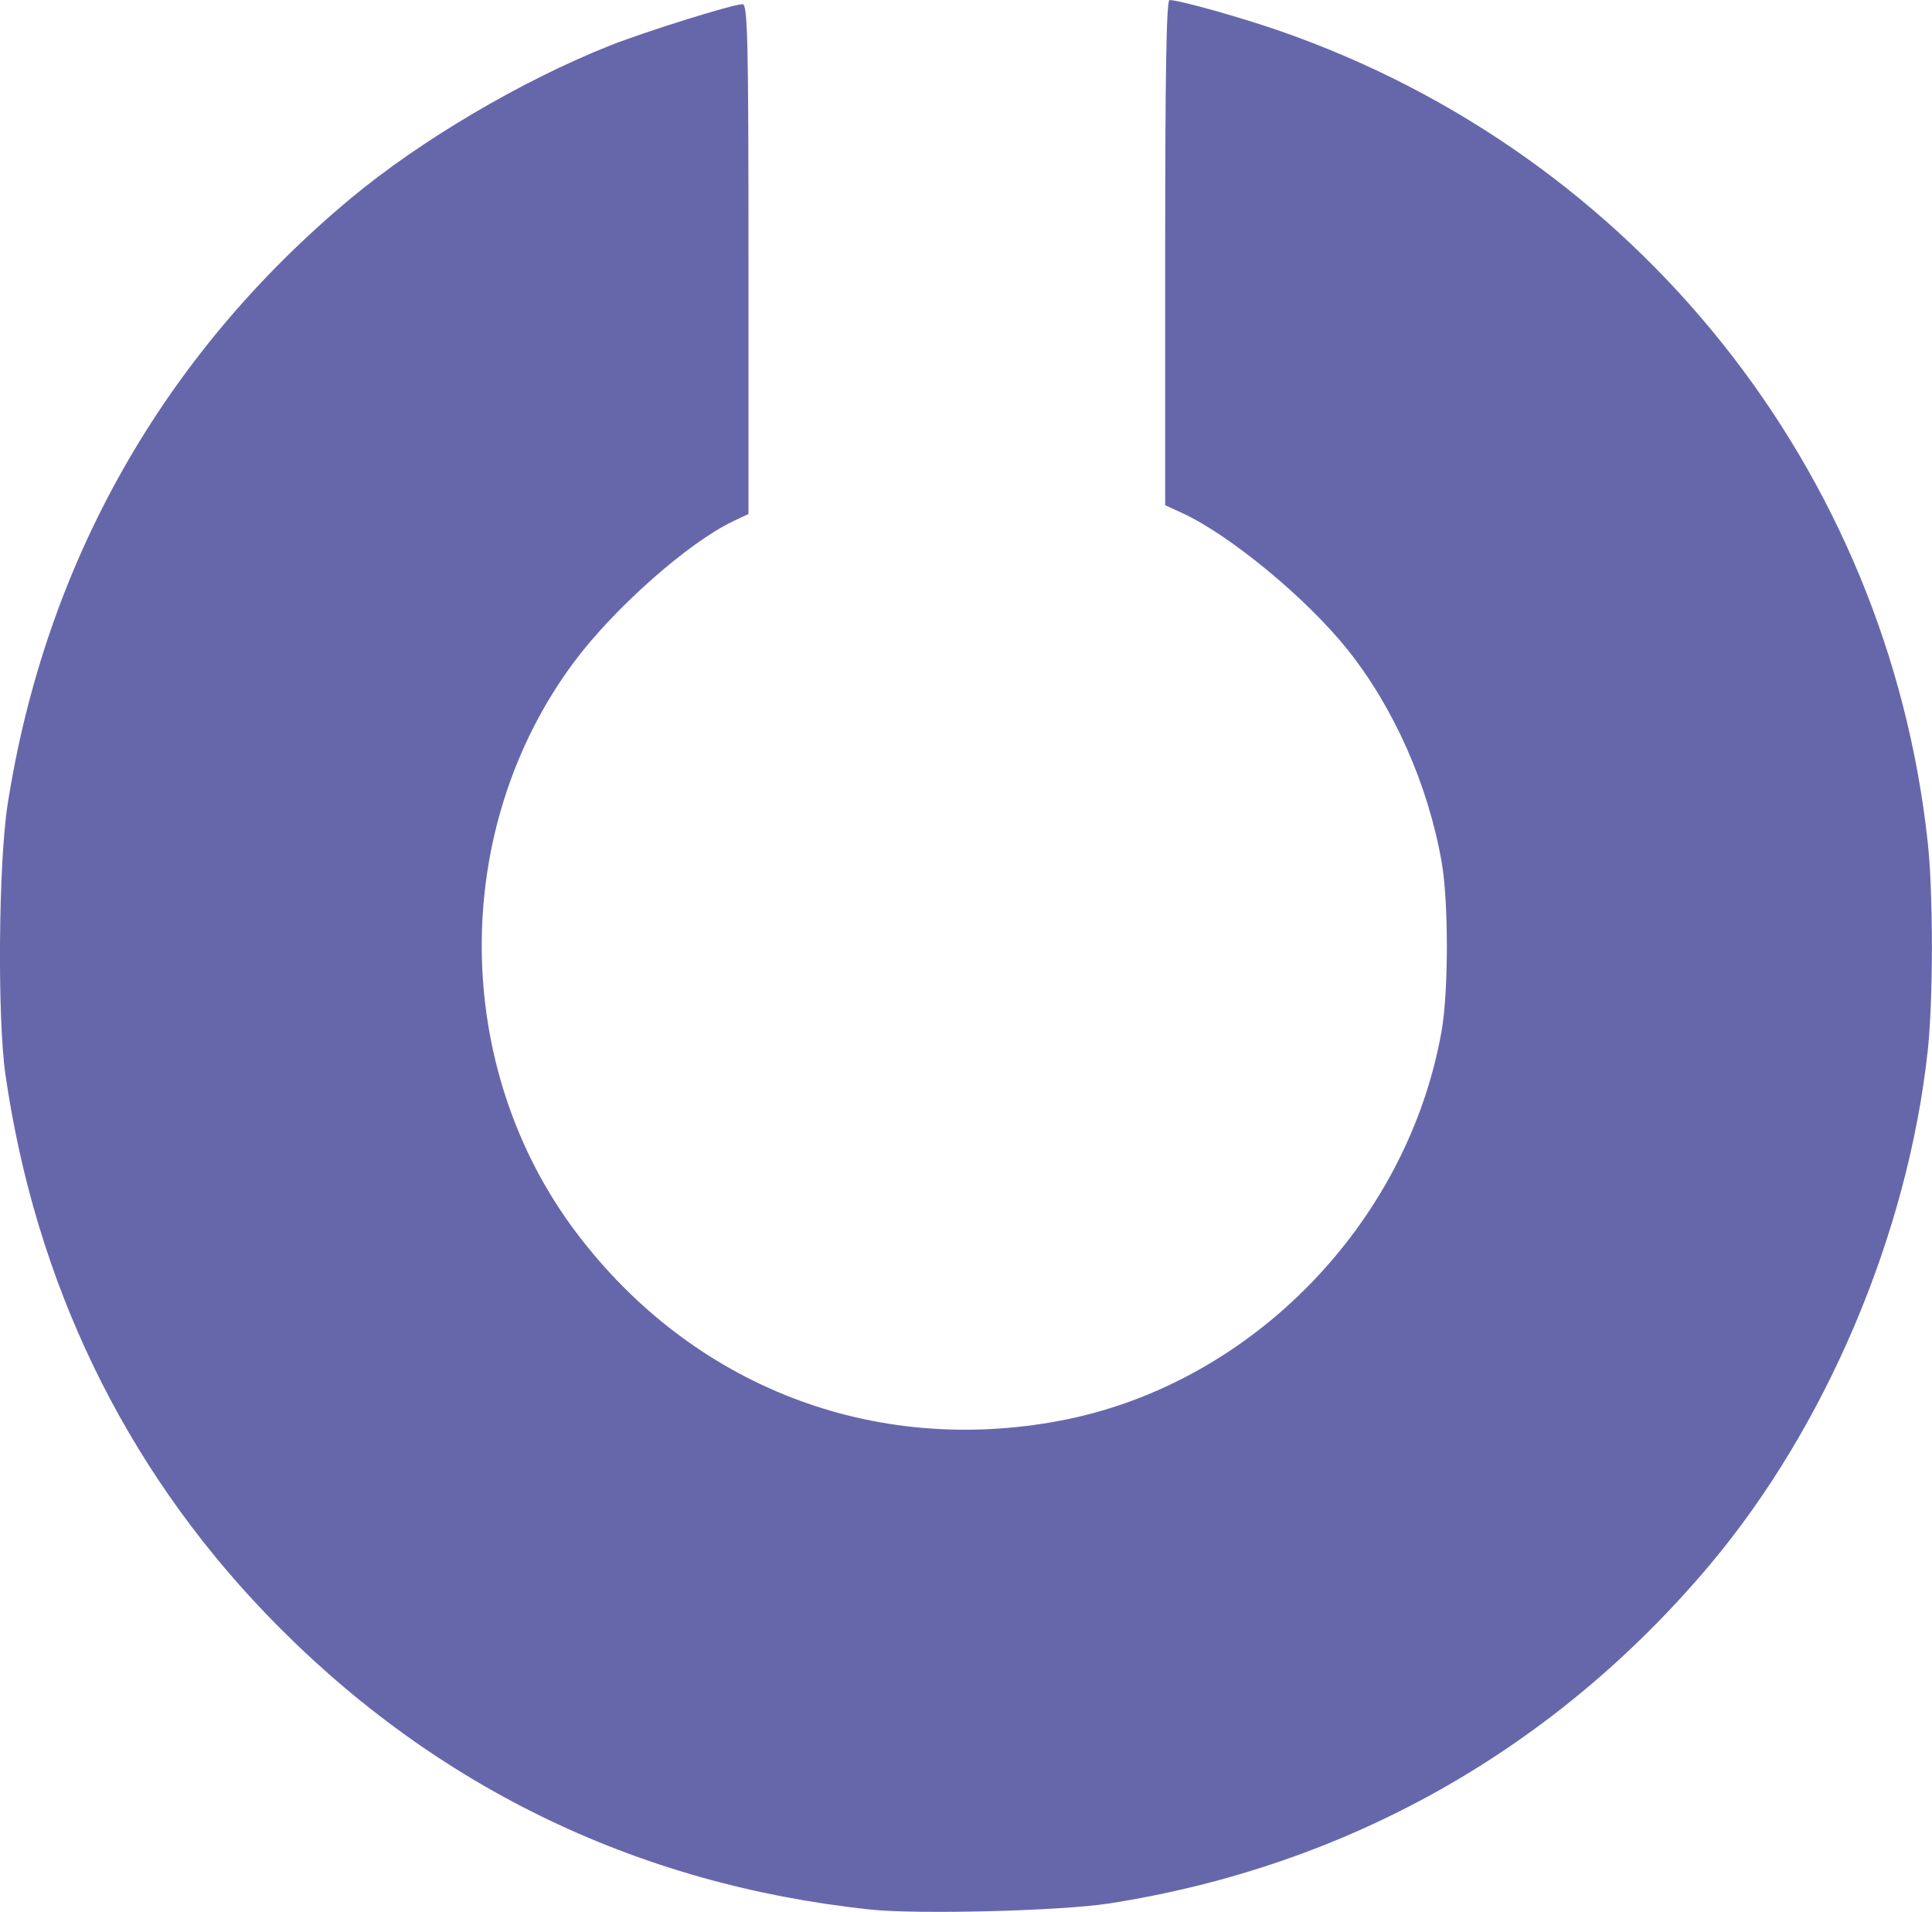
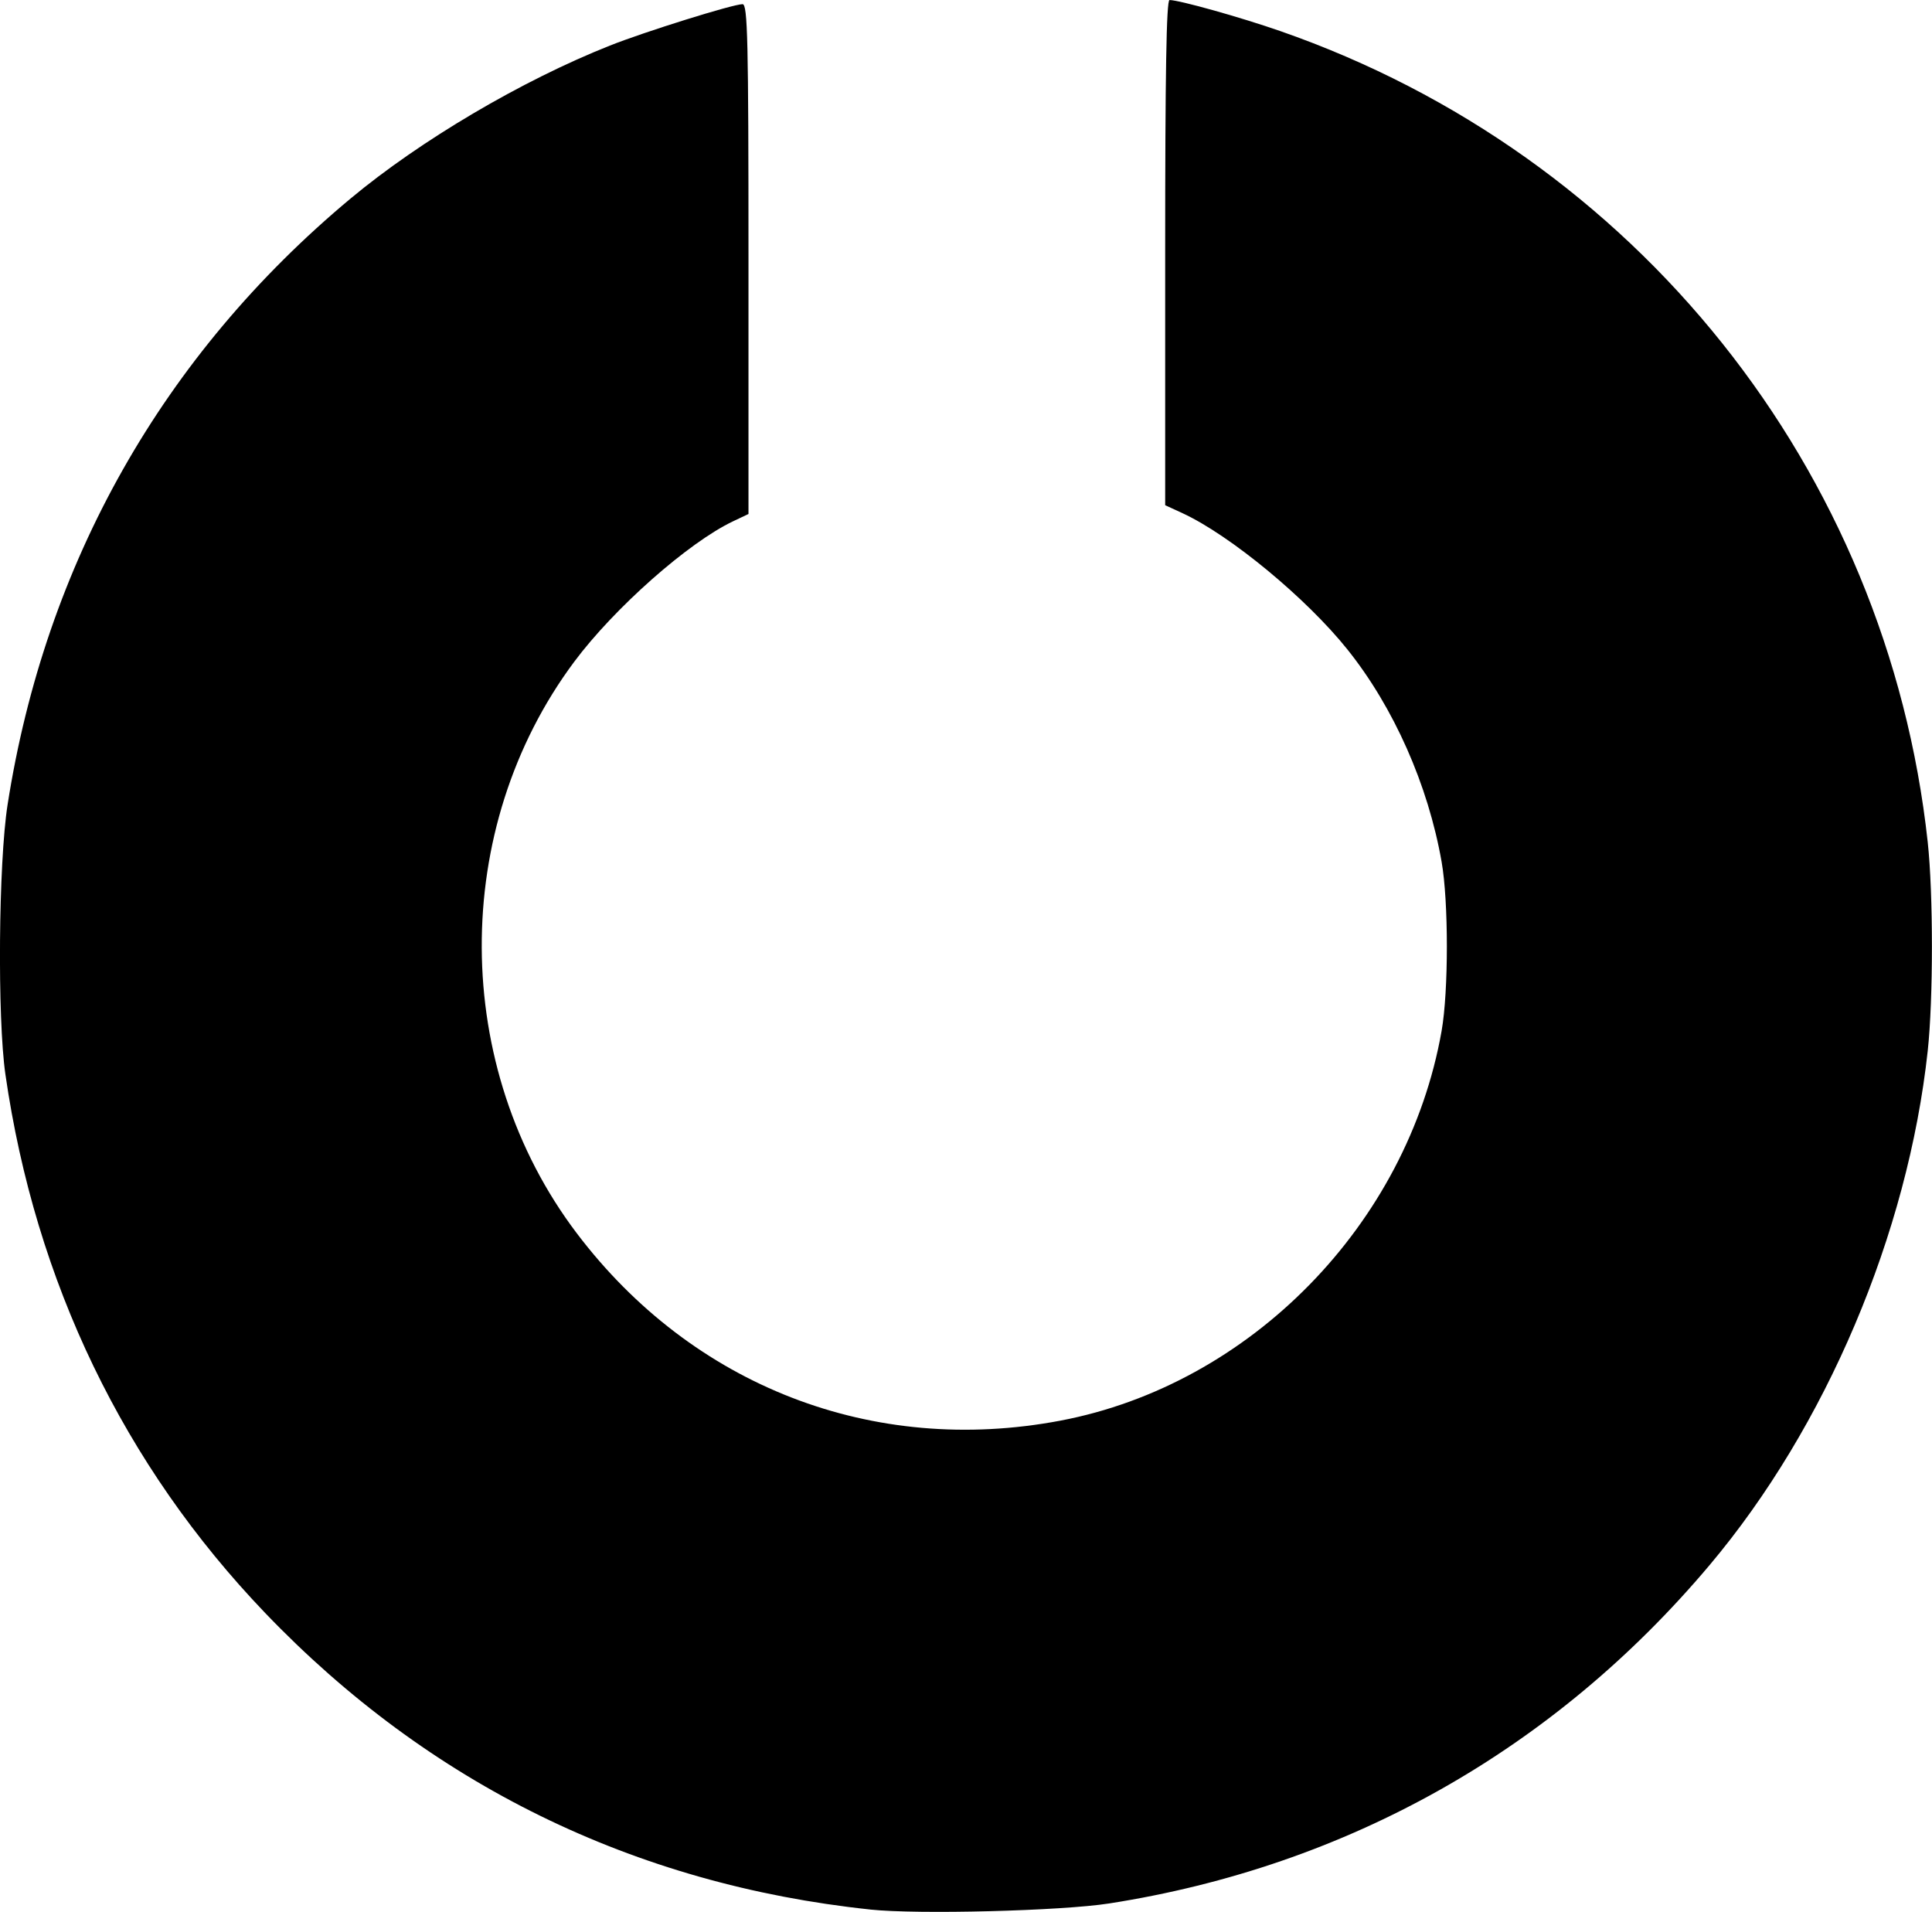
<svg xmlns="http://www.w3.org/2000/svg" width="48.214mm" height="47.708mm" viewBox="0 0 48.214 47.708" version="1.1" id="svg832">
  <defs id="defs826" />
-   <g style="fill:#6667ab;fill-opacity:1" id="layer1" transform="translate(-1.973247,-4.388908)">
-     <path id="path339" d="m 23.686,52.039 c -5.888,-0.624 -11.007,-3.133 -15.094,-7.398 -3.529,-3.683 -5.737,-8.26 -6.484,-13.443 -0.203,-1.407 -0.172,-5.279 0.054,-6.726 0.942,-6.036 3.878,-11.225 8.559,-15.128 1.74,-1.45 4.269,-2.943 6.471,-3.817 0.873,-0.347 3.074,-1.034 3.312,-1.034 0.128,0 0.148,0.889 0.148,6.361 v 6.361 l -0.386,0.183 c -1.117,0.531 -2.965,2.166 -3.963,3.505 -3.101,4.162 -3.074,10.117 0.064,14.261 2.89,3.816 7.391,5.561 12.064,4.677 4.747,-0.898 8.668,-4.904 9.518,-9.725 0.175,-0.99 0.175,-3.226 8e-4,-4.219 -0.337,-1.921 -1.194,-3.855 -2.35,-5.3 -1.022,-1.278 -2.929,-2.854 -4.119,-3.403 l -0.43,-0.198 v -6.303 c 0,-4.459 0.03,-6.303 0.109,-6.303 0.241,0 1.767,0.428 2.762,0.774 8.884,3.092 15.149,10.94 16.159,20.242 0.139,1.283 0.139,3.922 0,5.205 -0.496,4.567 -2.54,9.386 -5.444,12.834 -3.88,4.607 -9.041,7.515 -14.982,8.443 -1.2,0.187 -4.775,0.278 -5.968,0.152 z" style="display:inline;fill:#6667ab;stroke-width:0.103;fill-opacity:1" />
+   <g style="fill:#000000;fill-opacity:1" id="layer1" transform="translate(-1.973247,-4.388908)">
+     <path id="path339" d="m 23.686,52.039 c -5.888,-0.624 -11.007,-3.133 -15.094,-7.398 -3.529,-3.683 -5.737,-8.26 -6.484,-13.443 -0.203,-1.407 -0.172,-5.279 0.054,-6.726 0.942,-6.036 3.878,-11.225 8.559,-15.128 1.74,-1.45 4.269,-2.943 6.471,-3.817 0.873,-0.347 3.074,-1.034 3.312,-1.034 0.128,0 0.148,0.889 0.148,6.361 v 6.361 l -0.386,0.183 c -1.117,0.531 -2.965,2.166 -3.963,3.505 -3.101,4.162 -3.074,10.117 0.064,14.261 2.89,3.816 7.391,5.561 12.064,4.677 4.747,-0.898 8.668,-4.904 9.518,-9.725 0.175,-0.99 0.175,-3.226 8e-4,-4.219 -0.337,-1.921 -1.194,-3.855 -2.35,-5.3 -1.022,-1.278 -2.929,-2.854 -4.119,-3.403 l -0.43,-0.198 v -6.303 c 0,-4.459 0.03,-6.303 0.109,-6.303 0.241,0 1.767,0.428 2.762,0.774 8.884,3.092 15.149,10.94 16.159,20.242 0.139,1.283 0.139,3.922 0,5.205 -0.496,4.567 -2.54,9.386 -5.444,12.834 -3.88,4.607 -9.041,7.515 -14.982,8.443 -1.2,0.187 -4.775,0.278 -5.968,0.152 z" style="display:inline;fill:#000000;stroke-width:0.103;fill-opacity:1" />
  </g>
</svg>
